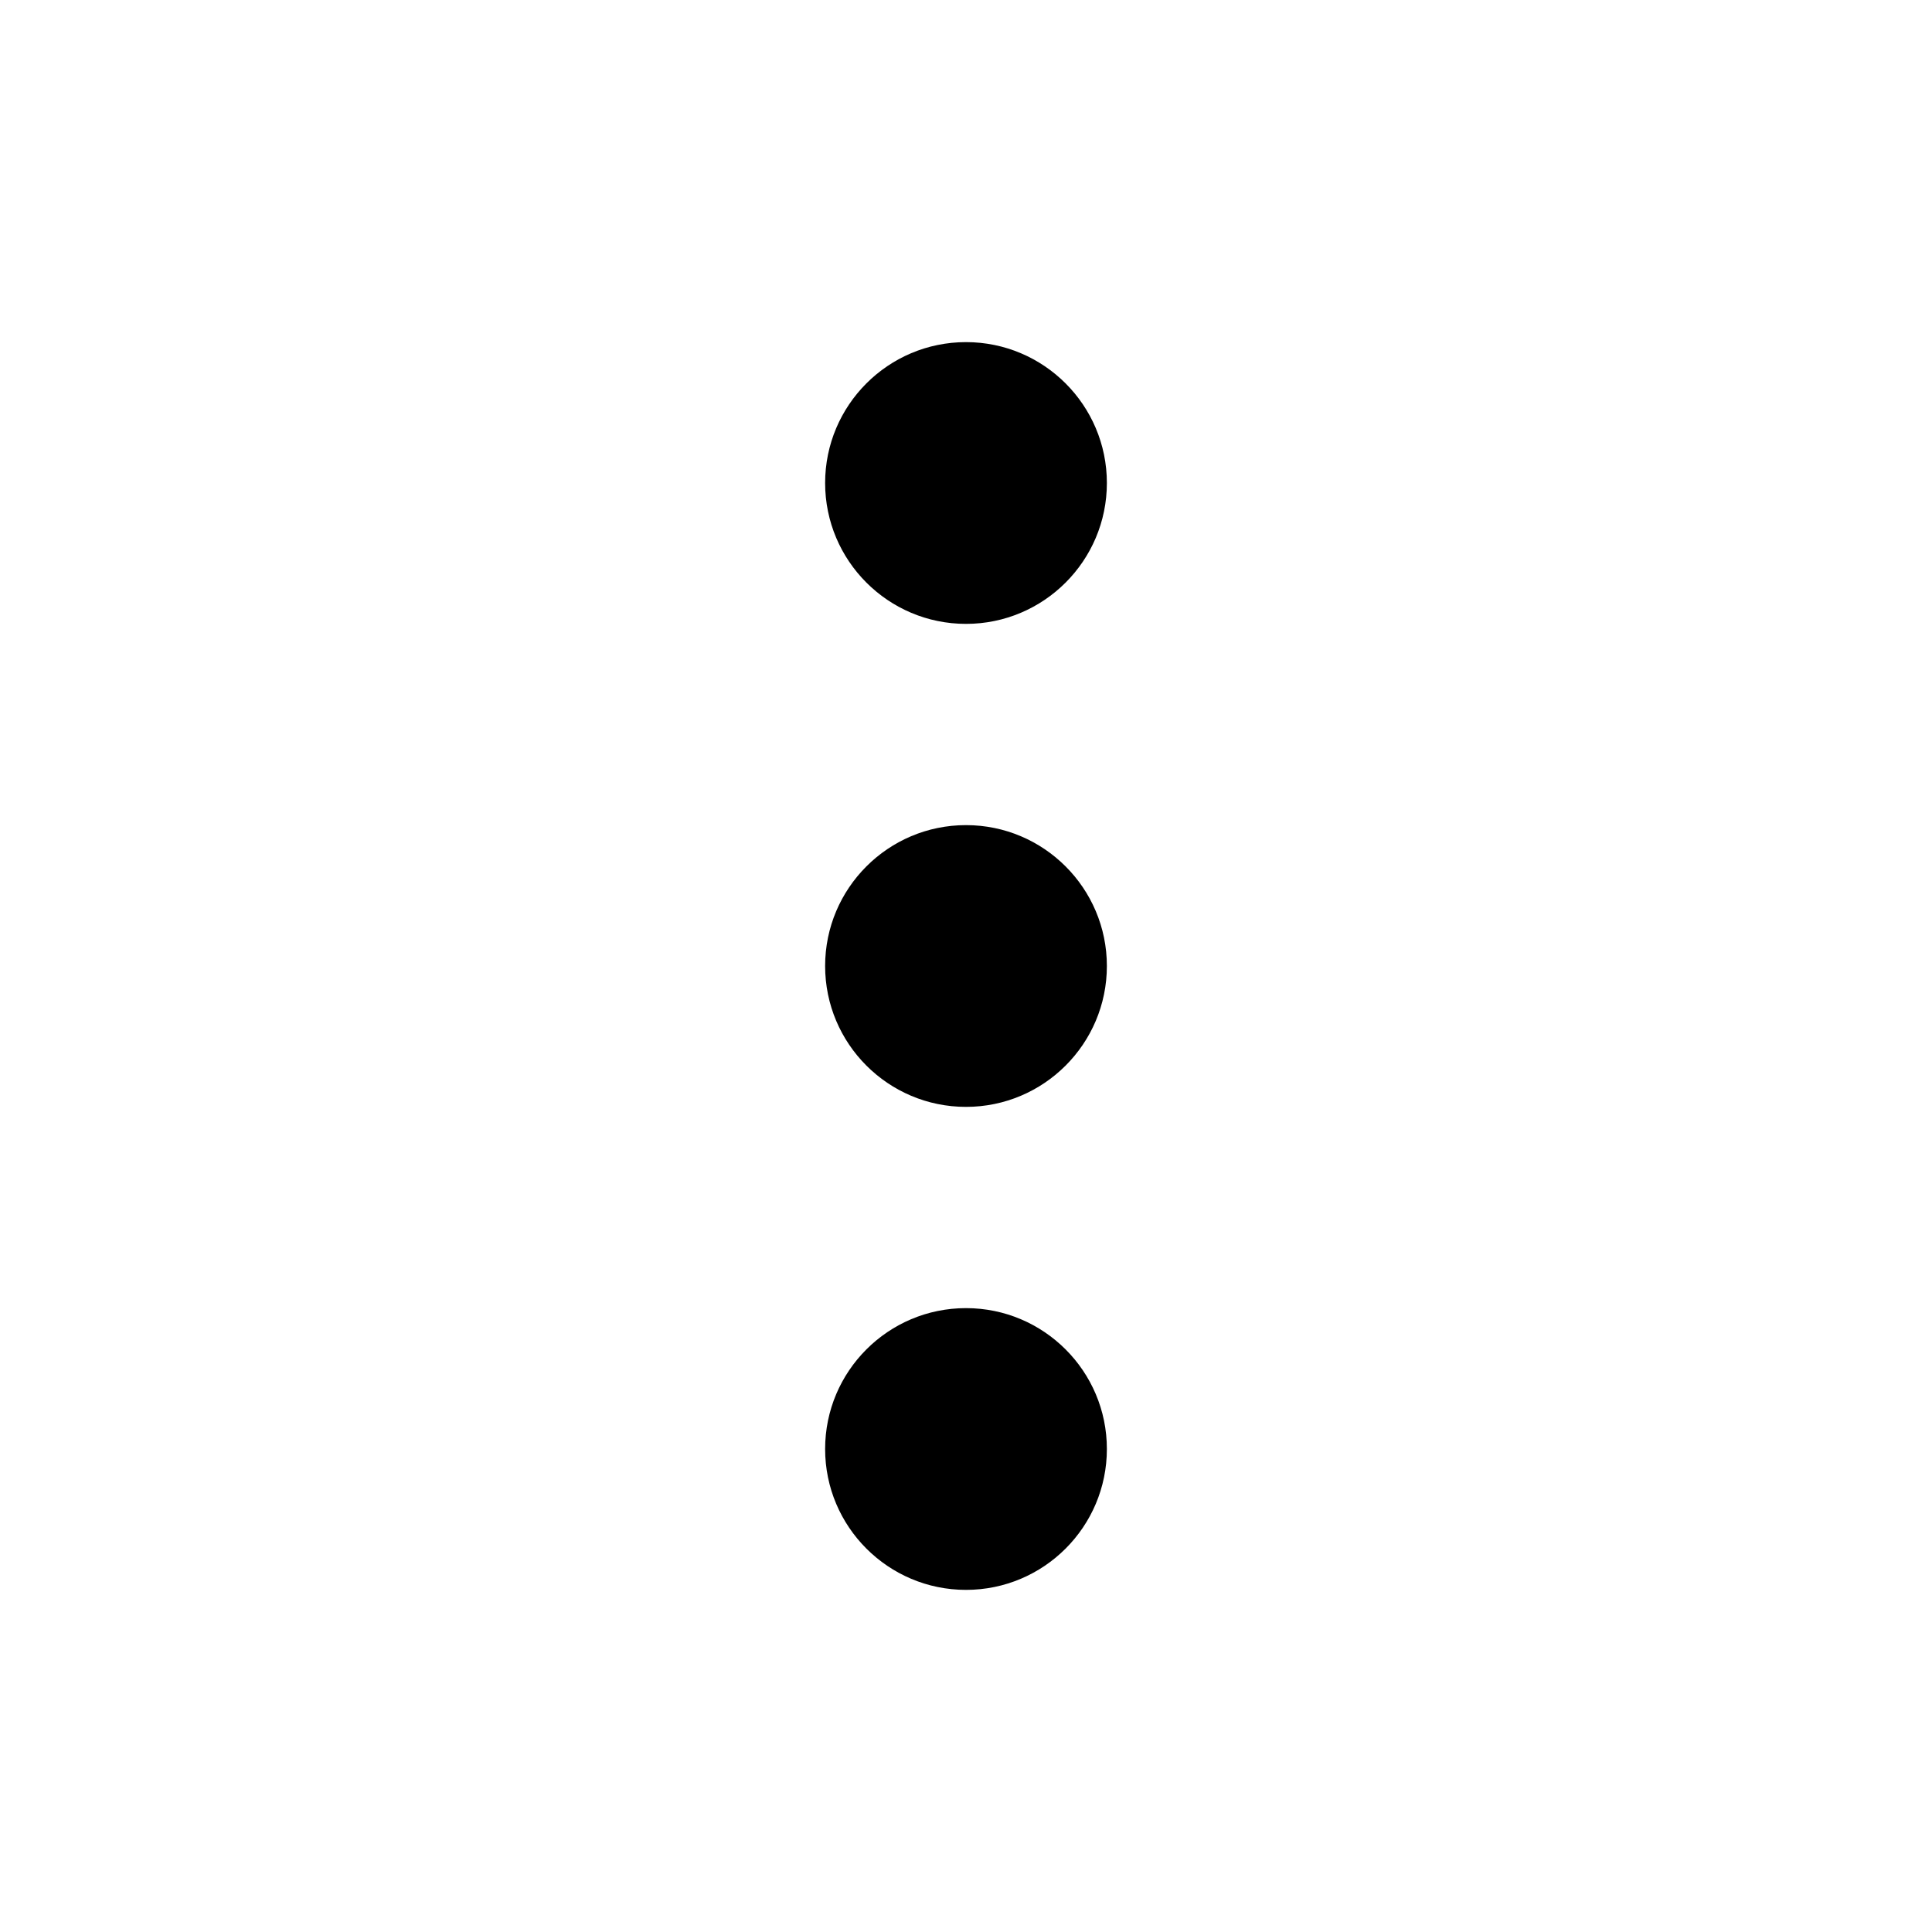
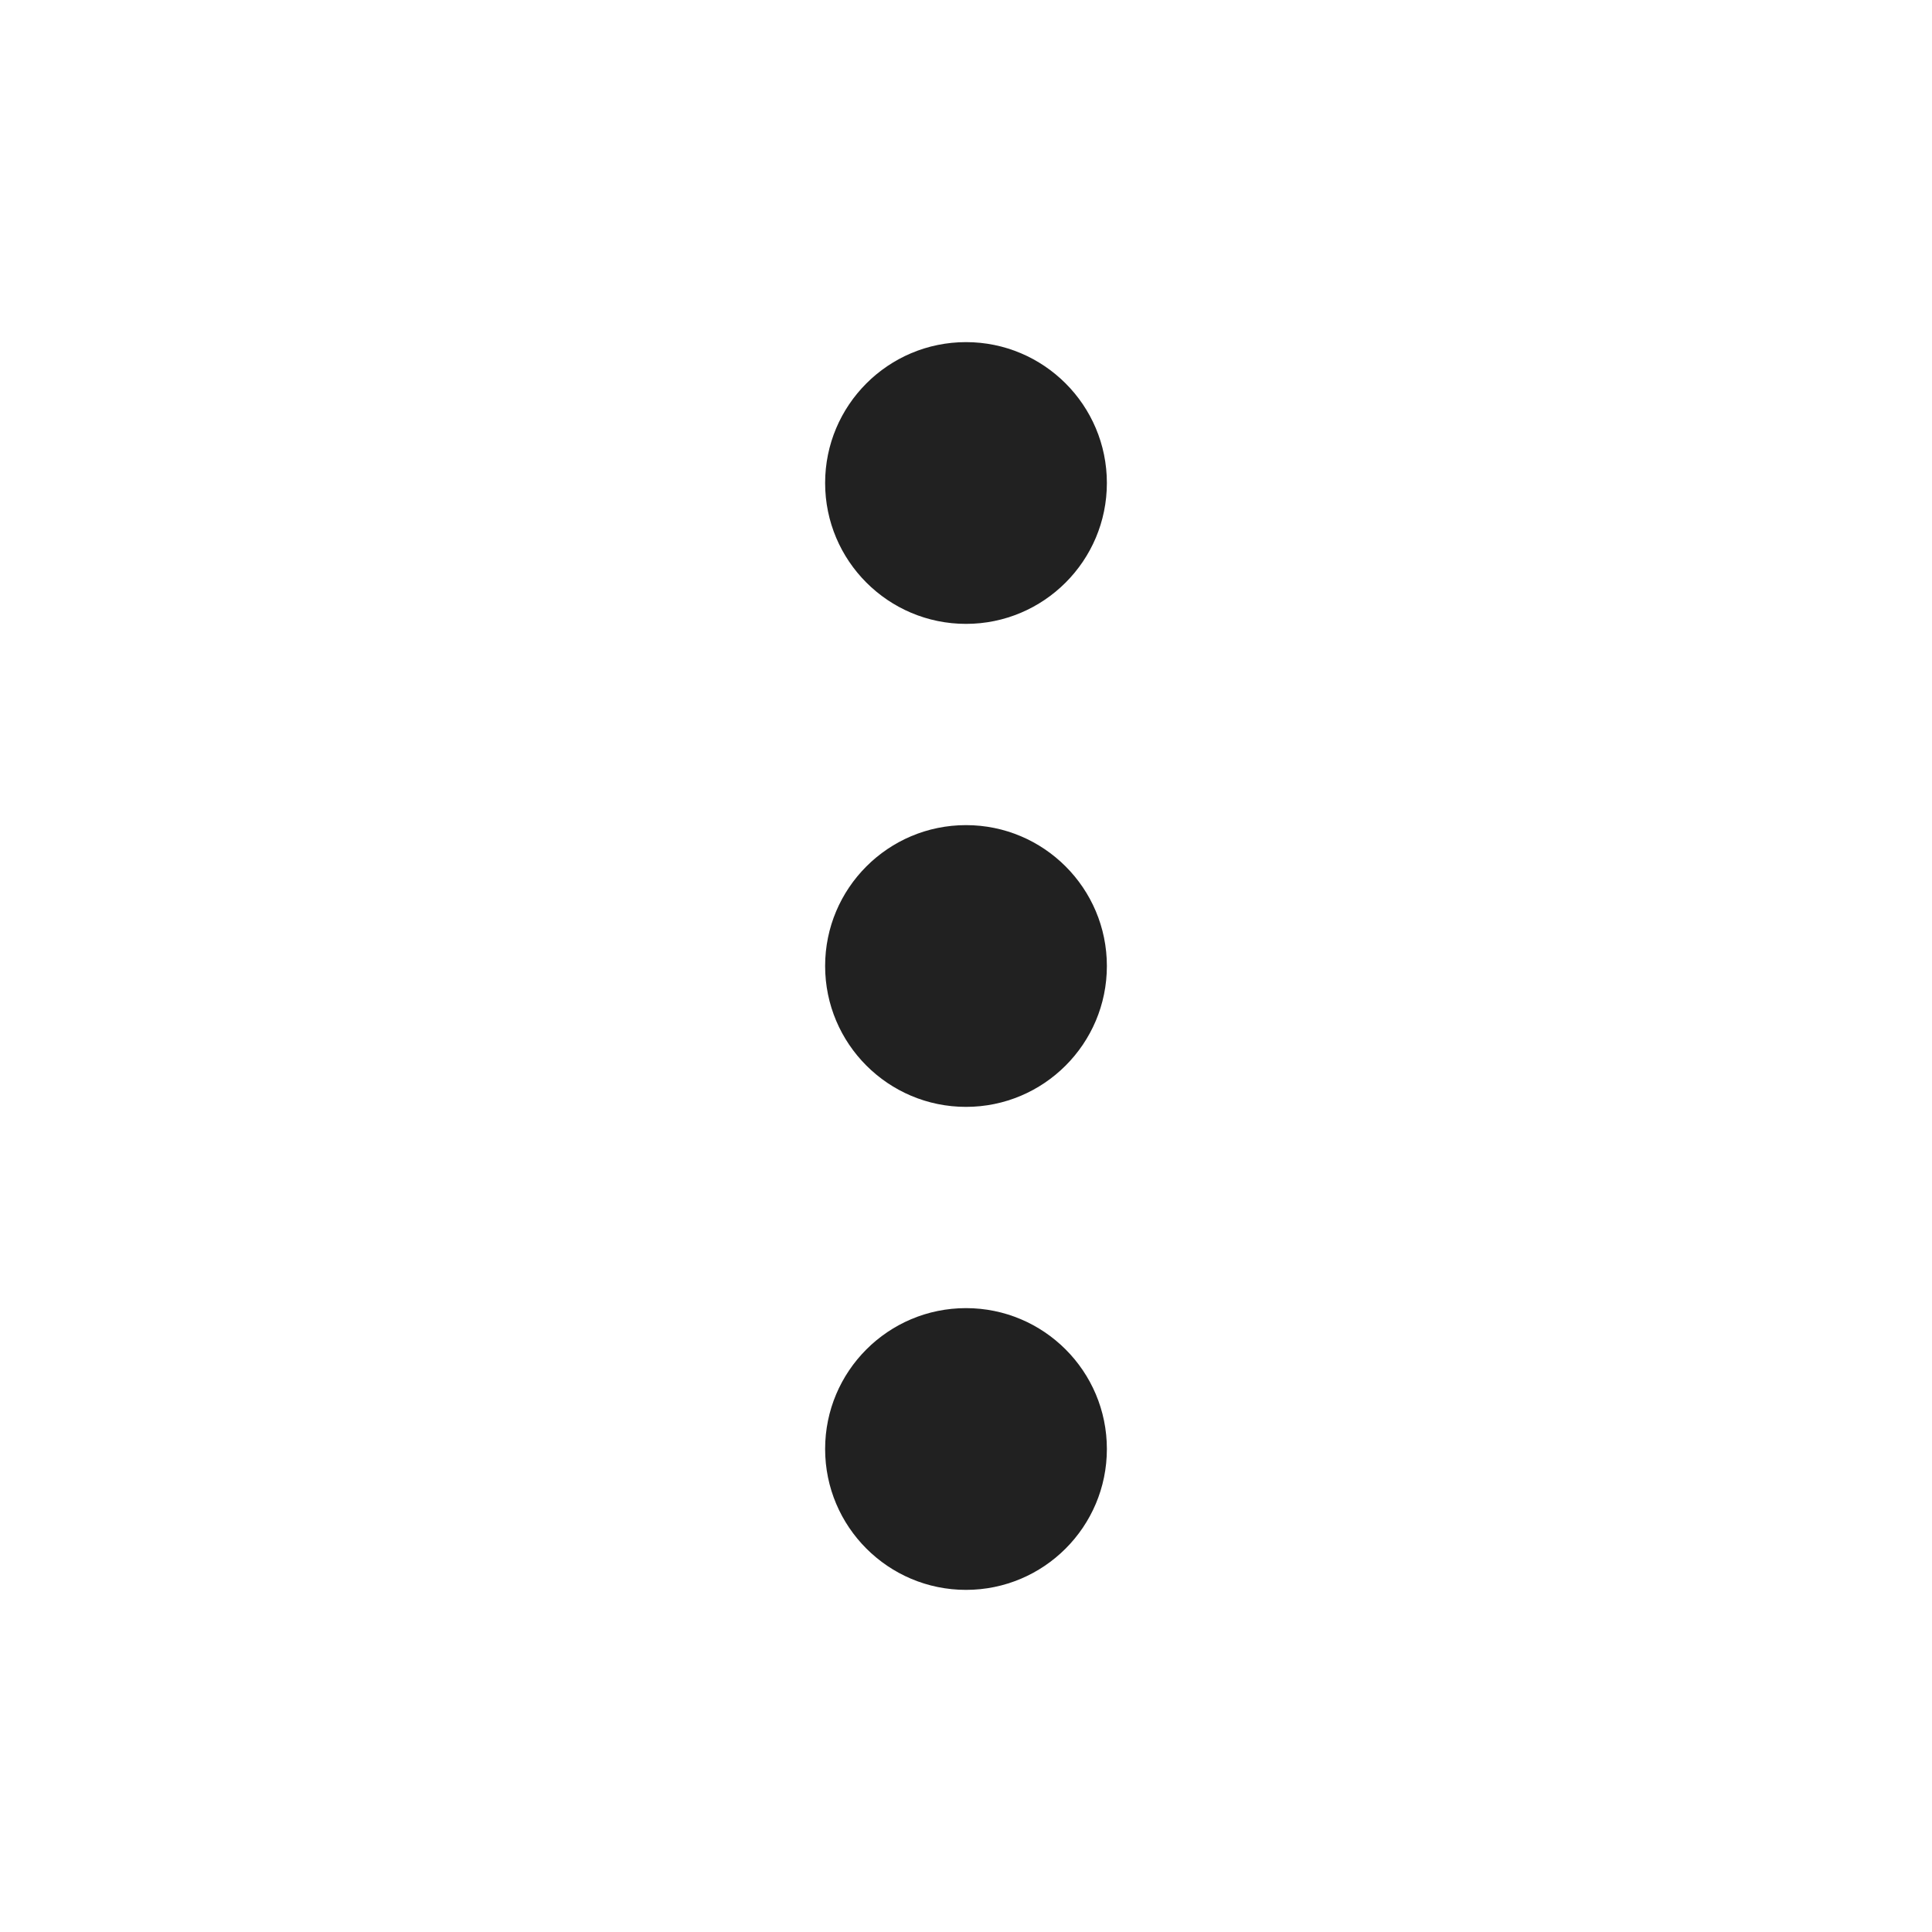
<svg xmlns="http://www.w3.org/2000/svg" width="24" height="24" viewBox="0 0 24 24" fill="none">
-   <path d="M12 7.75C11.034 7.75 10.25 6.966 10.25 6C10.25 5.034 11.034 4.25 12 4.25C12.966 4.25 13.75 5.034 13.75 6C13.75 6.966 12.966 7.75 12 7.75ZM12 13.75C11.034 13.75 10.25 12.966 10.25 12C10.25 11.034 11.034 10.25 12 10.25C12.966 10.25 13.75 11.034 13.75 12C13.75 12.966 12.966 13.75 12 13.75ZM10.25 18C10.25 18.966 11.034 19.75 12 19.75C12.966 19.75 13.75 18.966 13.75 18C13.75 17.034 12.966 16.25 12 16.25C11.034 16.25 10.25 17.034 10.25 18Z" fill="currentColor" />
+   <path d="M12 7.75C11.034 7.75 10.25 6.966 10.25 6C10.25 5.034 11.034 4.25 12 4.25C12.966 4.25 13.75 5.034 13.75 6C13.75 6.966 12.966 7.75 12 7.75ZM12 13.75C11.034 13.75 10.25 12.966 10.25 12C10.25 11.034 11.034 10.25 12 10.25C12.966 10.25 13.75 11.034 13.75 12C13.75 12.966 12.966 13.75 12 13.75ZM10.25 18C10.25 18.966 11.034 19.75 12 19.75C12.966 19.75 13.75 18.966 13.75 18C13.75 17.034 12.966 16.25 12 16.25C11.034 16.25 10.25 17.034 10.25 18Z" fill="#212121" />
</svg>
